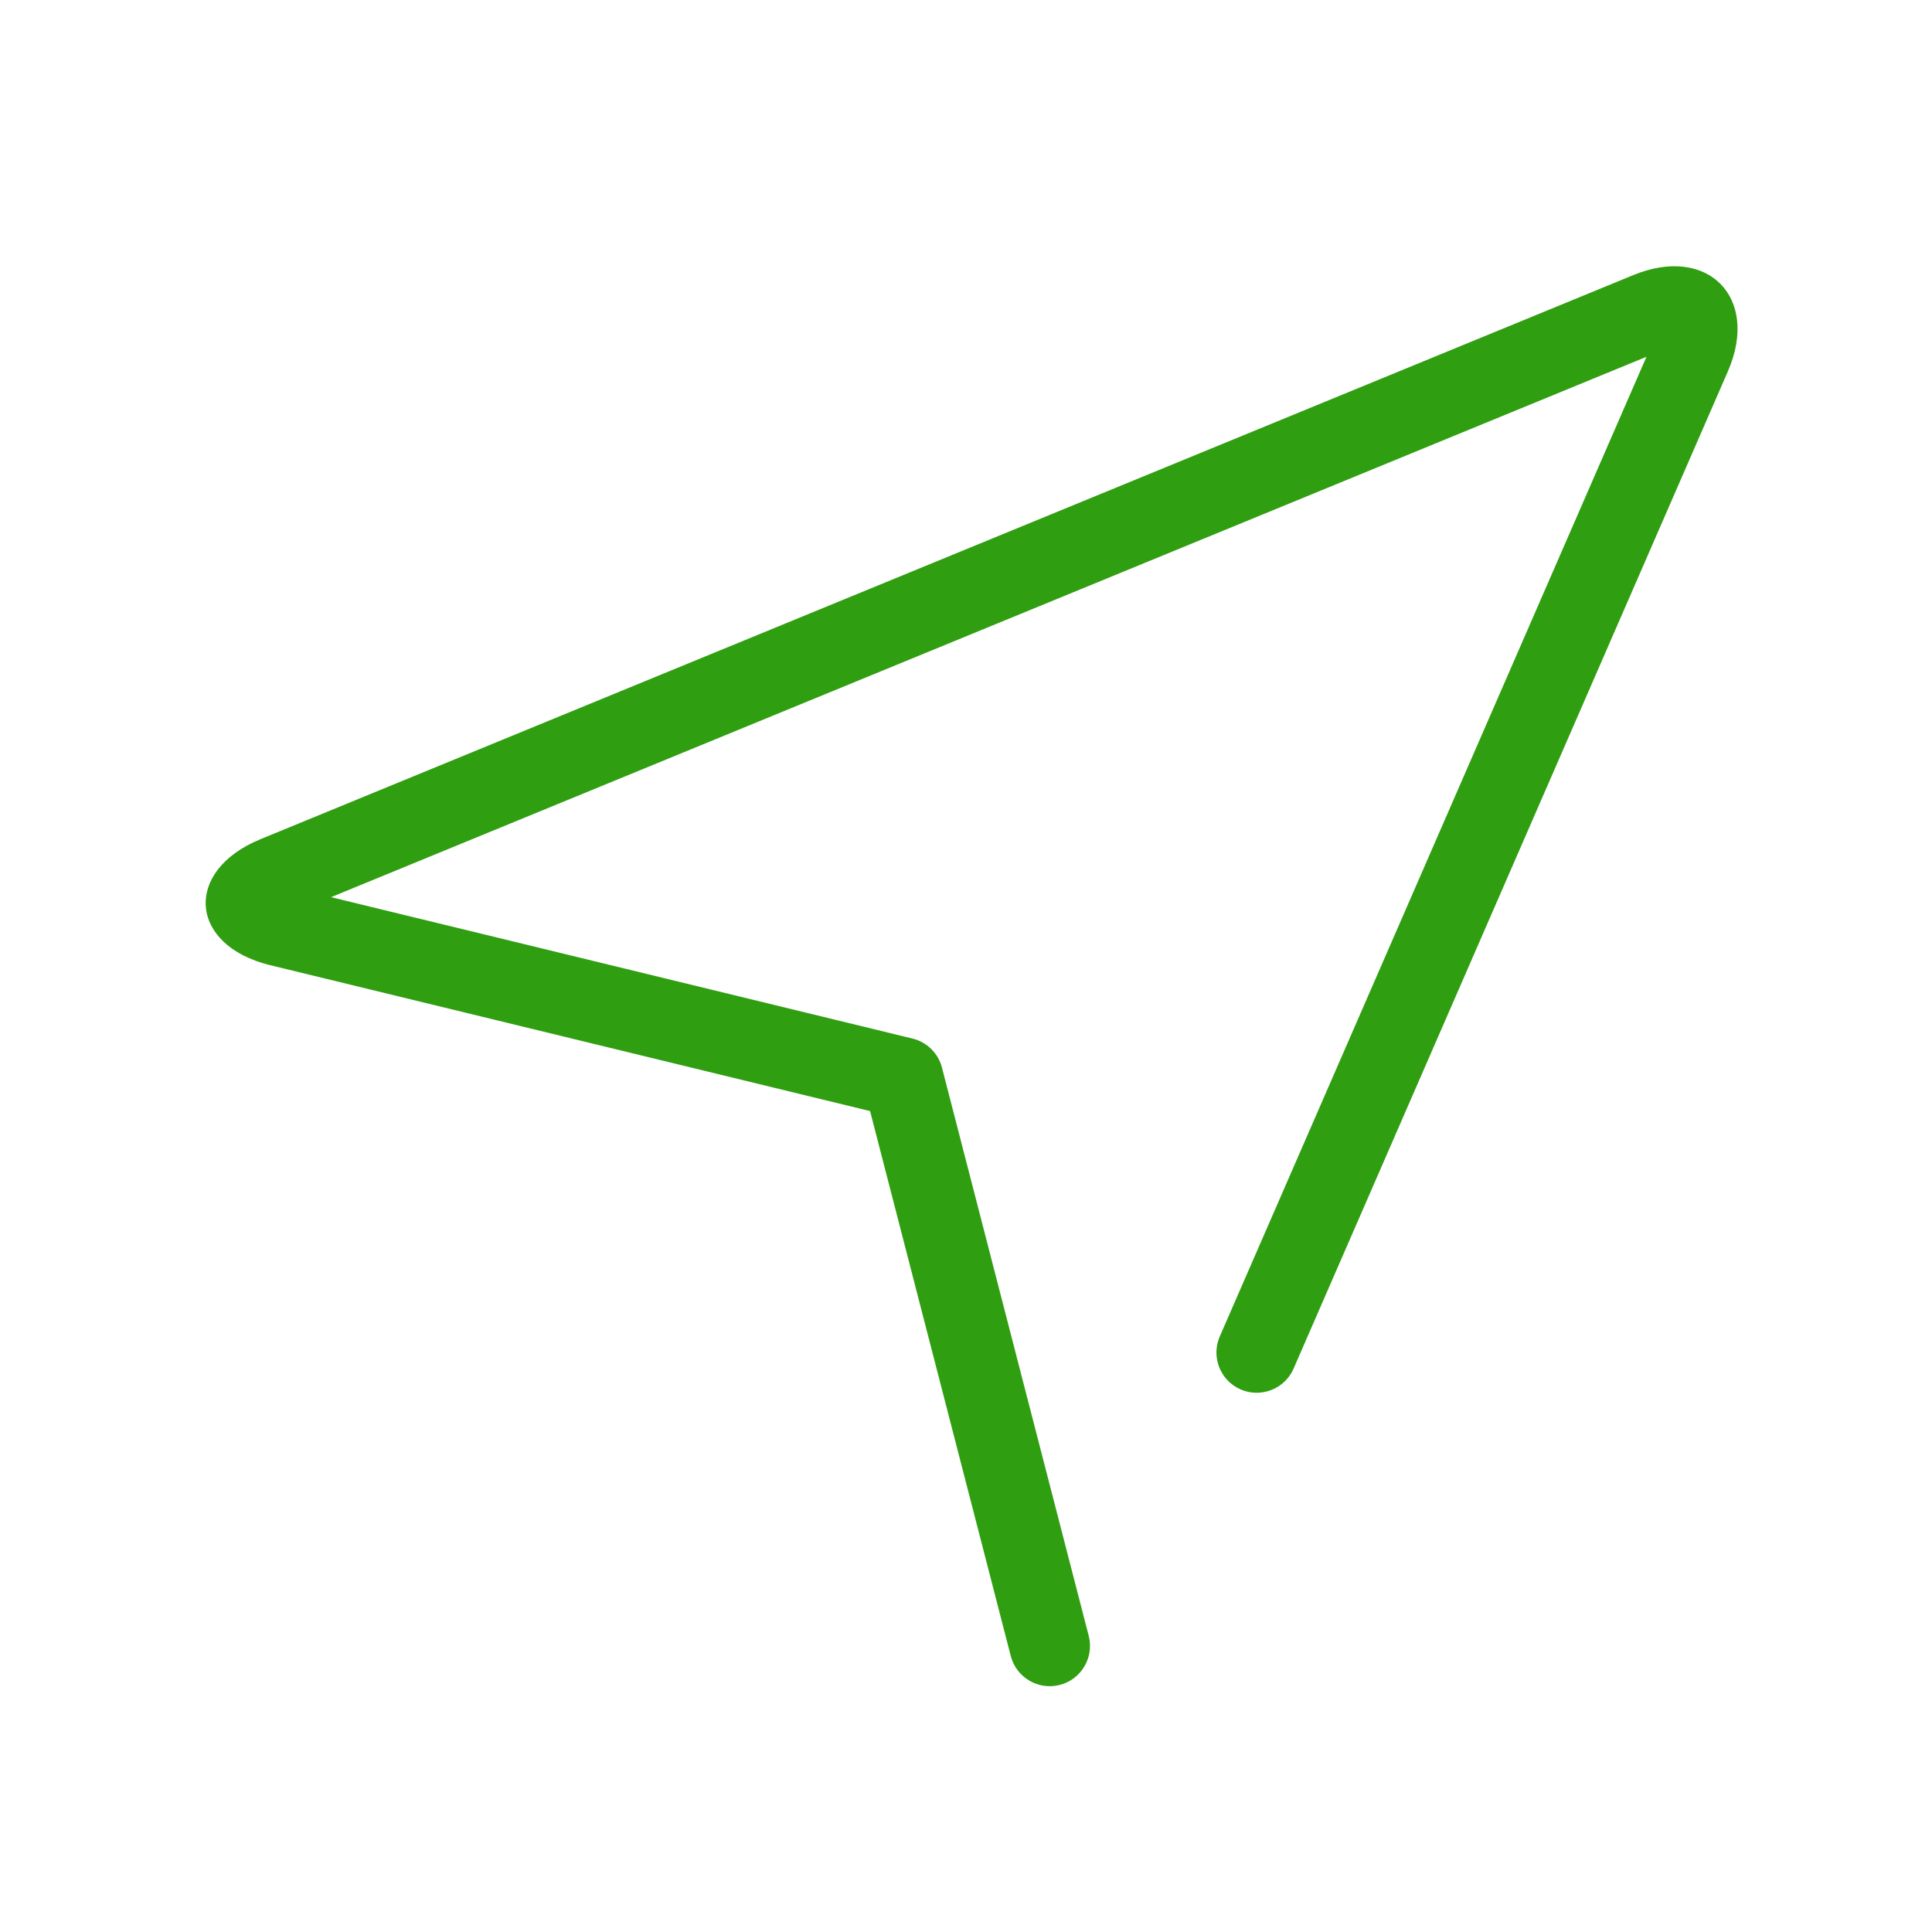
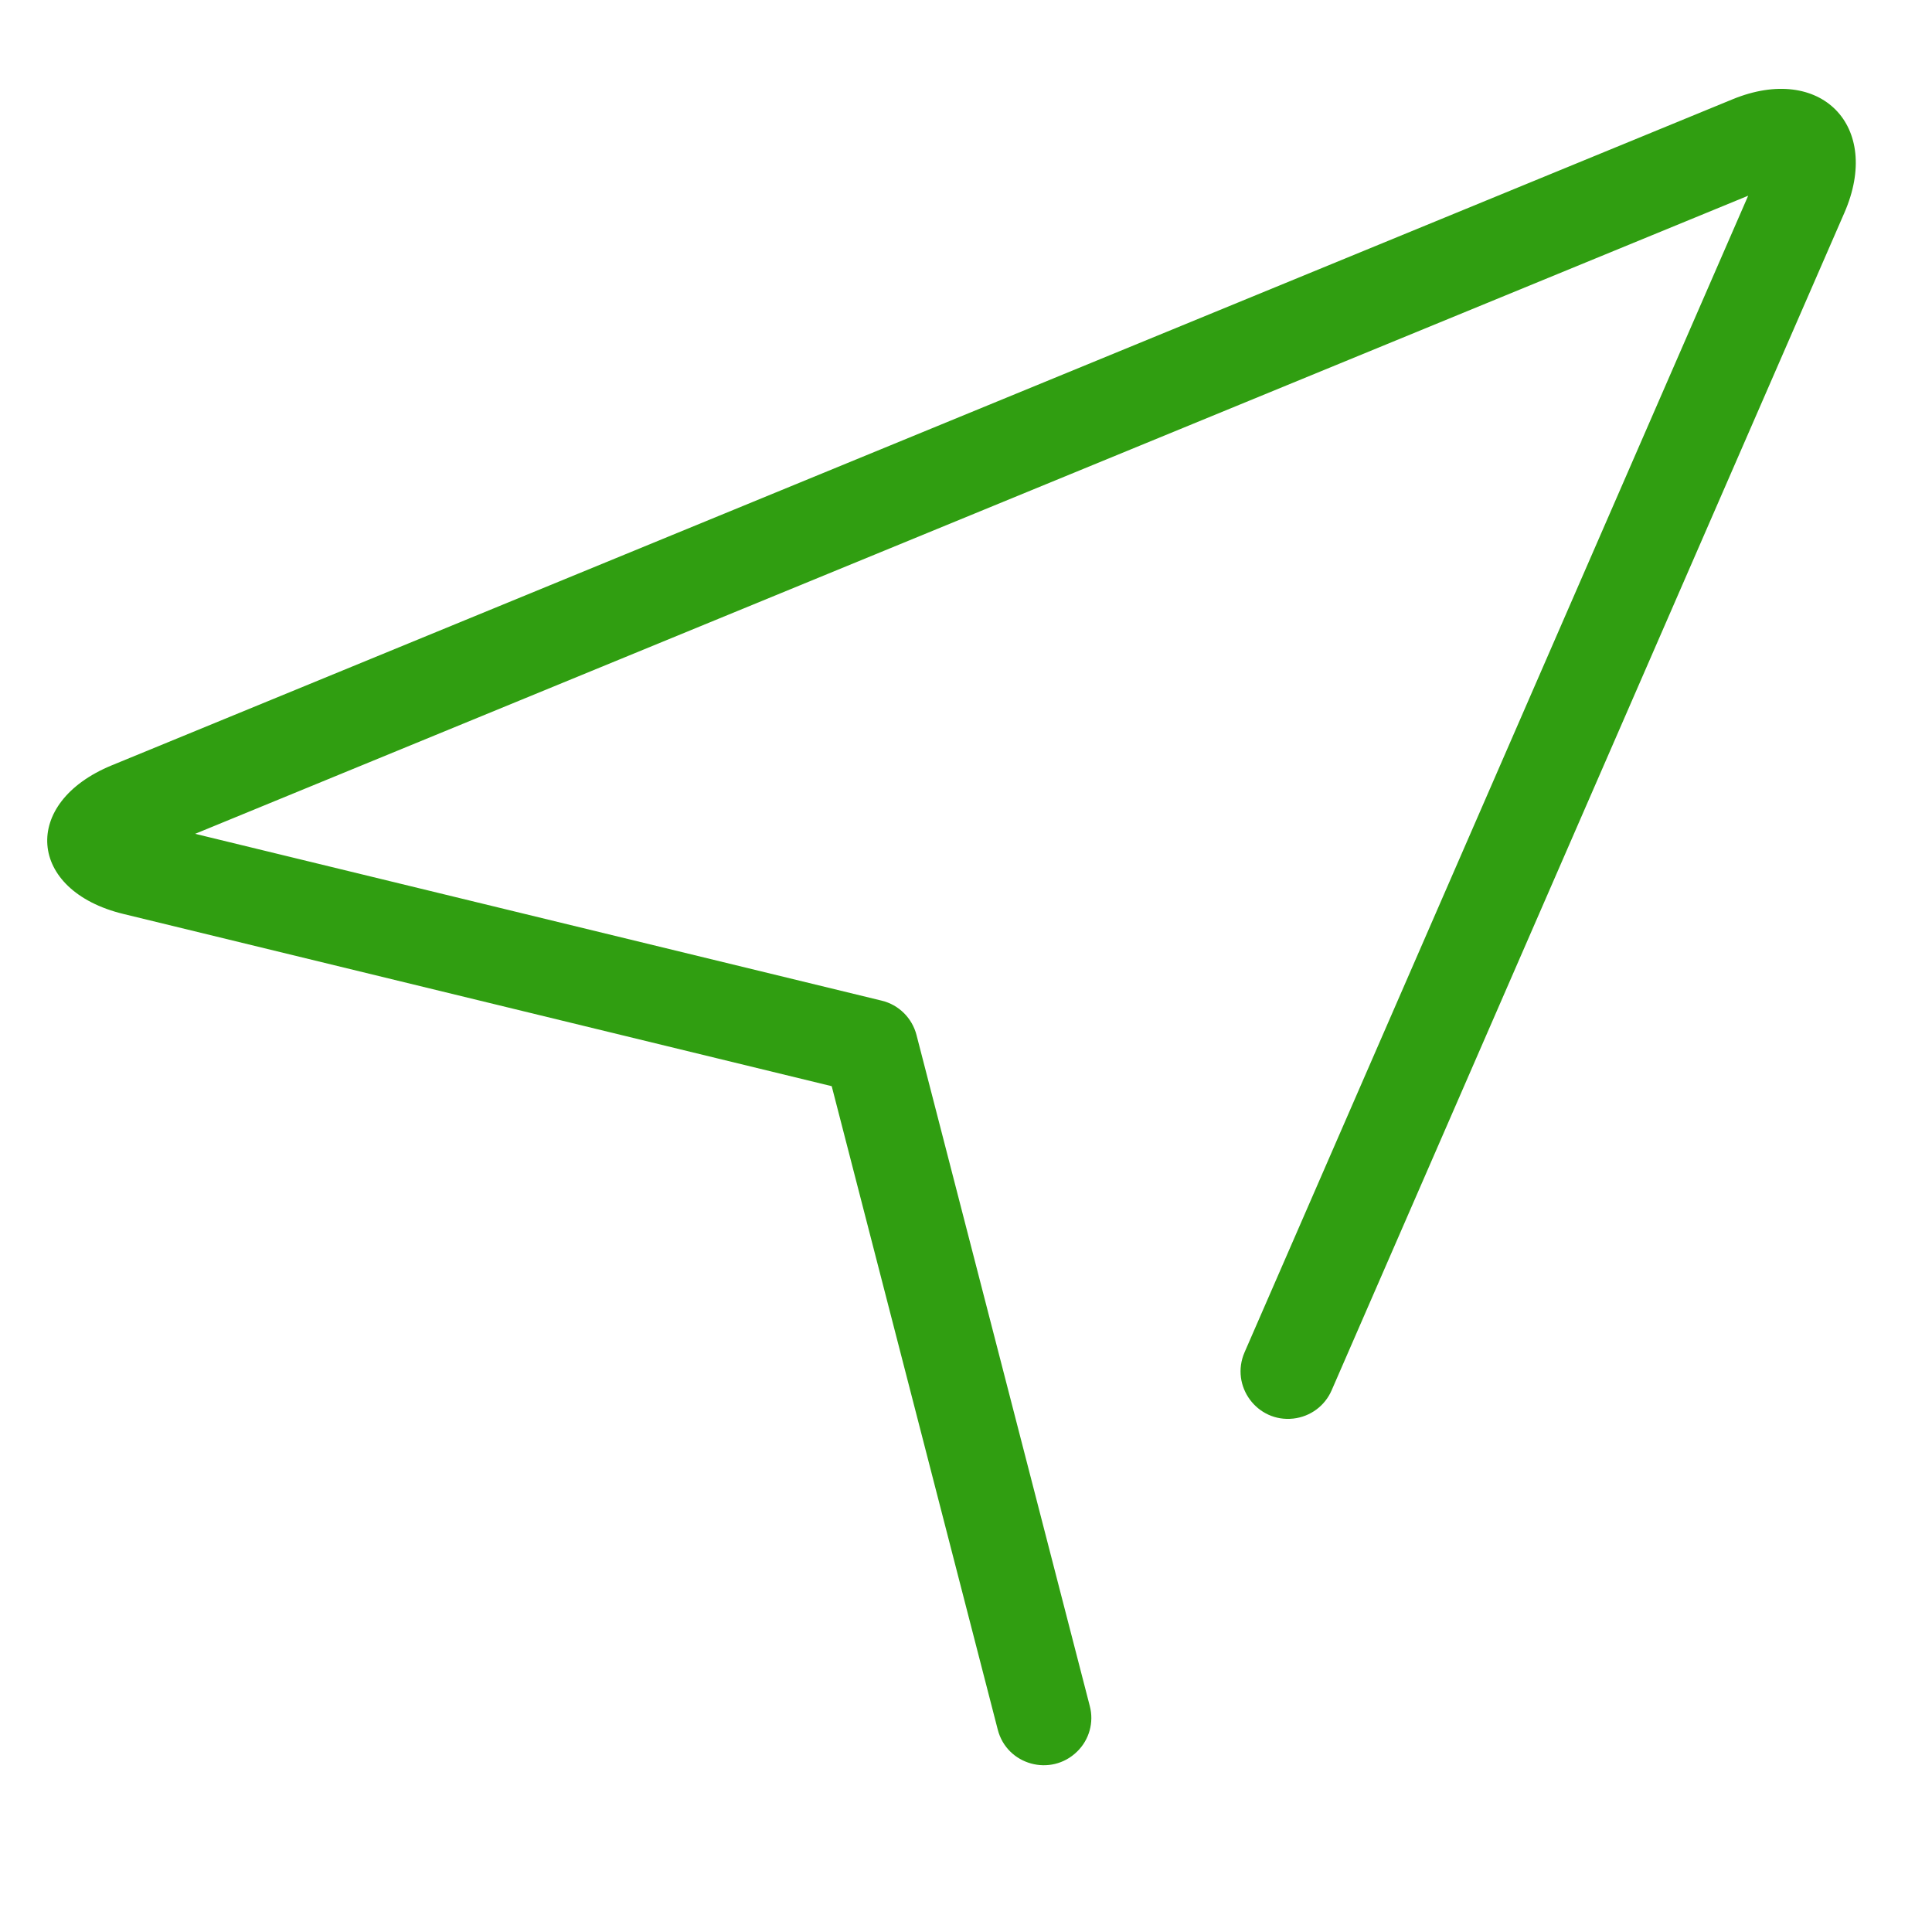
- <svg xmlns="http://www.w3.org/2000/svg" class="icon" viewBox="0 0 1024 1024" version="1.1" width="16" height="16">
-   <defs>
-     <style type="text/css" />
-   </defs>
-   <path d="M915.797 196.864c17.067-39.168-10.603-67.307-50.133-51.051L138.027 444.8c-40.96 16.832-37.952 56.277 5.205 66.773l330.347 80.341-15.616-15.403 77.76 301.205a21.333 21.333 0 0 0 41.323-10.667l-77.781-301.184a21.333 21.333 0 0 0-15.595-15.403L153.28 470.123a24.299 24.299 0 0 1-6.187-2.133c1.941 1.323 4.139 4.416 4.523 9.323 0.363 4.907-1.344 8.32-3.072 9.92 0.576-0.533 2.517-1.685 5.675-2.987L881.92 185.301a19.072 19.072 0 0 1 5.76-1.664 9.557 9.557 0 0 1-6.165-3.179 9.6 9.6 0 0 1-3.072-6.229c0 0.768-0.512 2.773-1.749 5.611L646.507 708.352a21.333 21.333 0 0 0 39.125 17.024L915.797 196.864z" fill="#309e11" />
+ <svg xmlns="http://www.w3.org/2000/svg" class="icon" viewBox="0 0 16 16" version="1.1">
+   <defs />
+   <path d="M 15.274 1.763 C 15.589 1.042 15.078 0.523 14.349 0.822 L 0.926 6.338 C 0.171 6.648 0.226 7.376 1.022 7.569 L 7.117 9.051 L 6.829 8.767 L 8.263 14.324 C 8.338 14.617 8.703 14.718 8.92 14.506 C 9.021 14.408 9.061 14.263 9.025 14.128 L 7.59 8.571 C 7.554 8.432 7.444 8.321 7.302 8.287 L 1.207 6.806 C 1.169 6.797 1.129 6.784 1.094 6.765 C 1.129 6.789 1.17 6.848 1.176 6.937 C 1.184 7.028 1.152 7.092 1.121 7.121 C 1.13 7.11 1.168 7.091 1.225 7.066 L 14.65 1.55 C 14.683 1.535 14.719 1.525 14.755 1.52 C 14.711 1.516 14.672 1.494 14.642 1.461 C 14.61 1.431 14.589 1.391 14.586 1.346 C 14.586 1.362 14.576 1.397 14.552 1.45 L 10.307 11.199 C 10.186 11.478 10.411 11.782 10.711 11.748 C 10.852 11.732 10.972 11.643 11.028 11.514 L 15.274 1.763 Z" fill="#309e11" style="" />
</svg>
